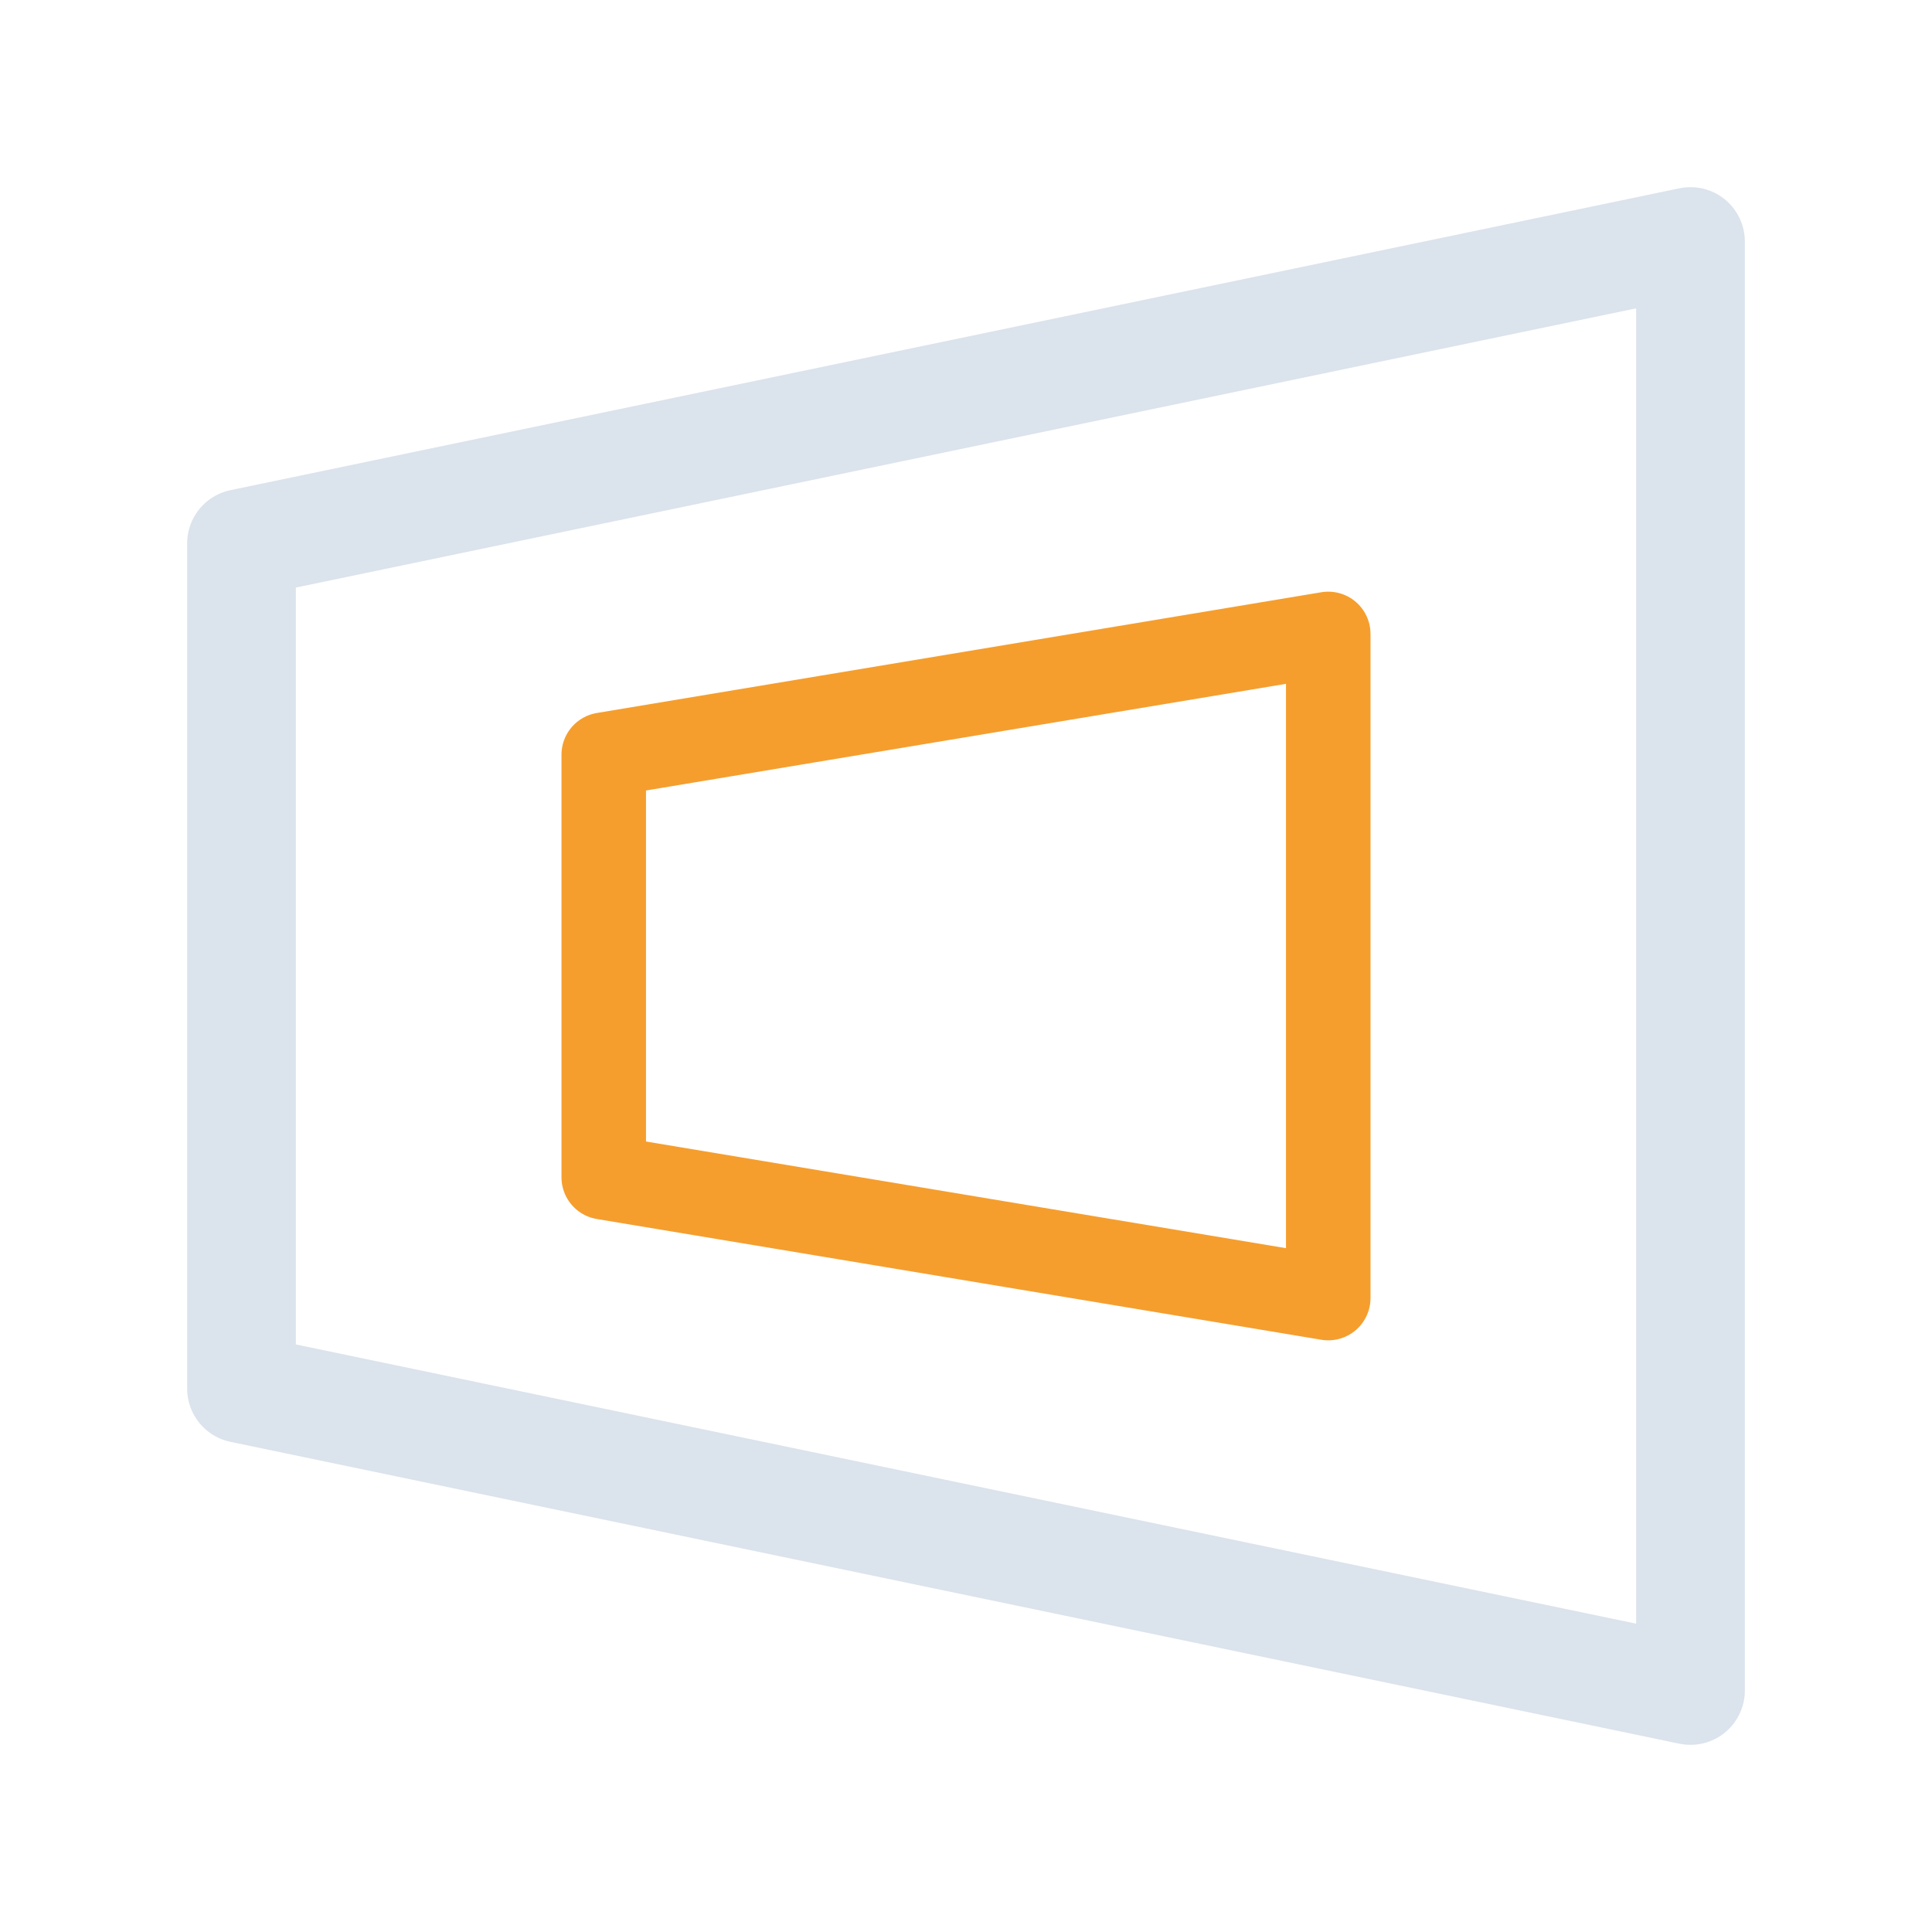
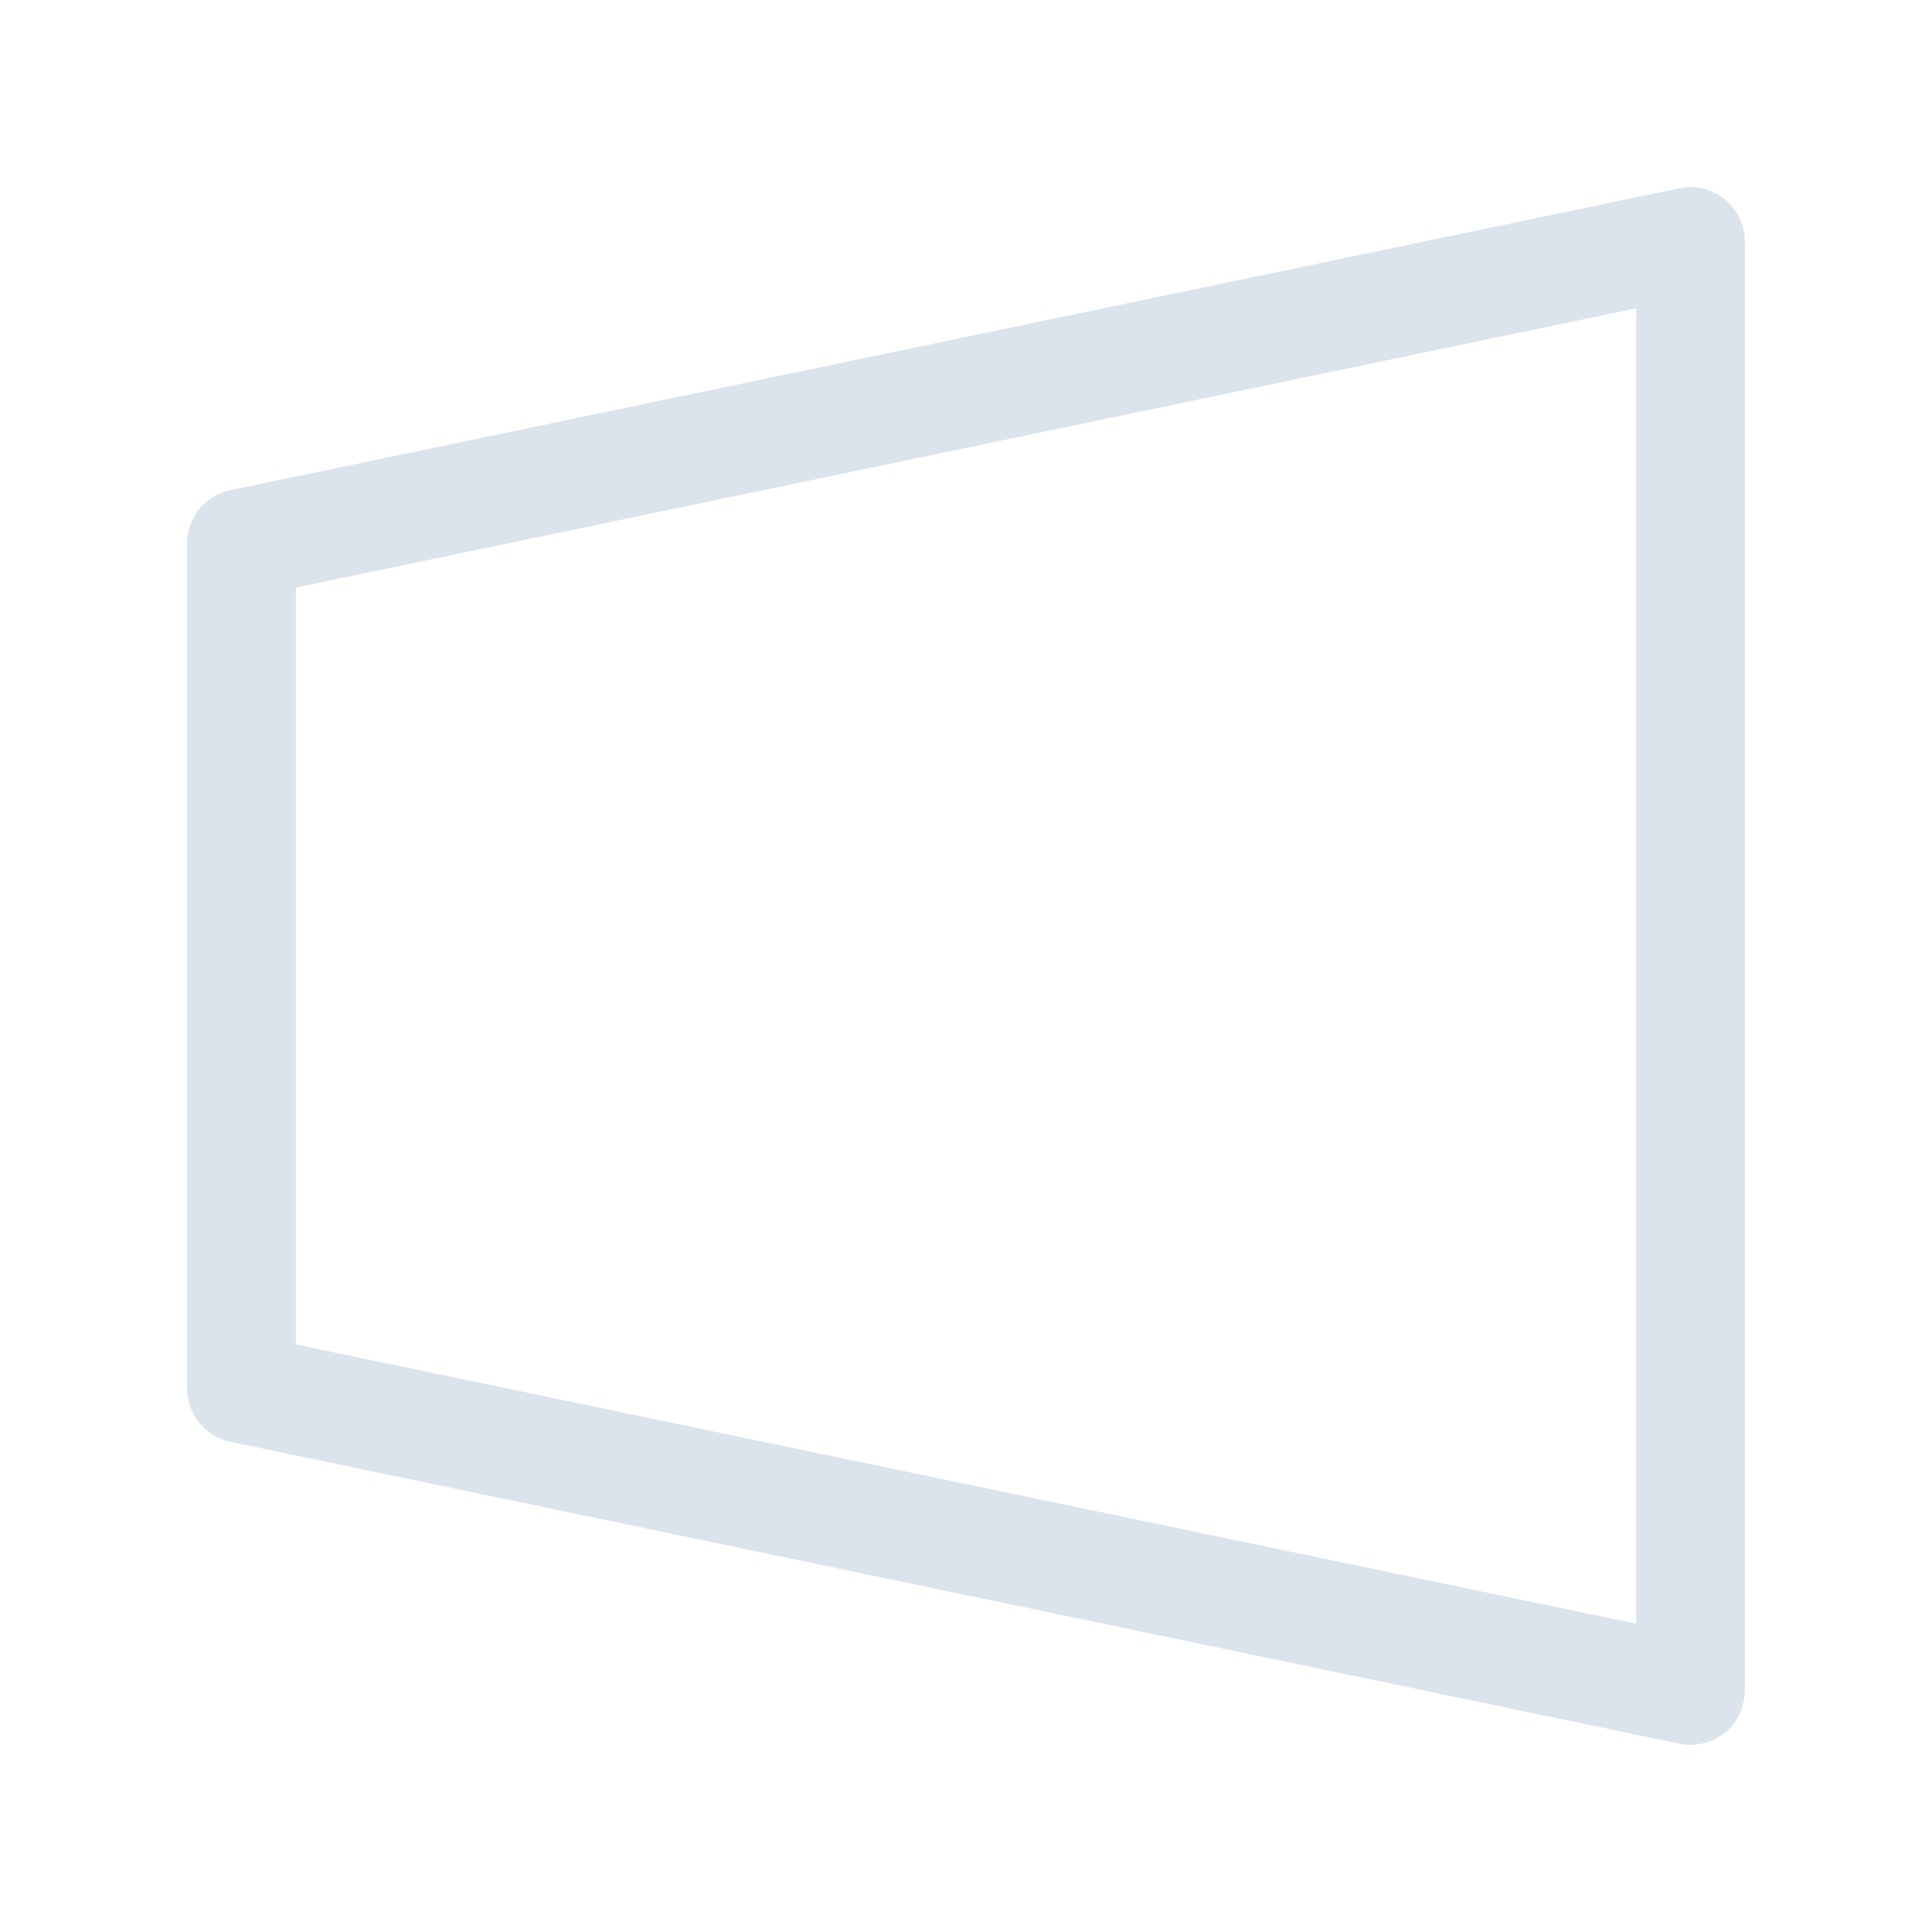
<svg xmlns="http://www.w3.org/2000/svg" width="32" height="32" viewBox="0 0 32 32">
  <polygon points="4.00,9.00 28.00,4.00 28.00,28.00 4.00,23.00" fill="none" stroke="#dbe3ec" stroke-width="1.8" stroke-linejoin="round" />
-   <polyline points="10.00,12.50 22.00,10.50 22.00,21.50 10.00,19.50 10.00,12.50" fill="none" stroke="#f59e2e" stroke-width="1.4" stroke-linecap="round" stroke-linejoin="round" />
</svg>
